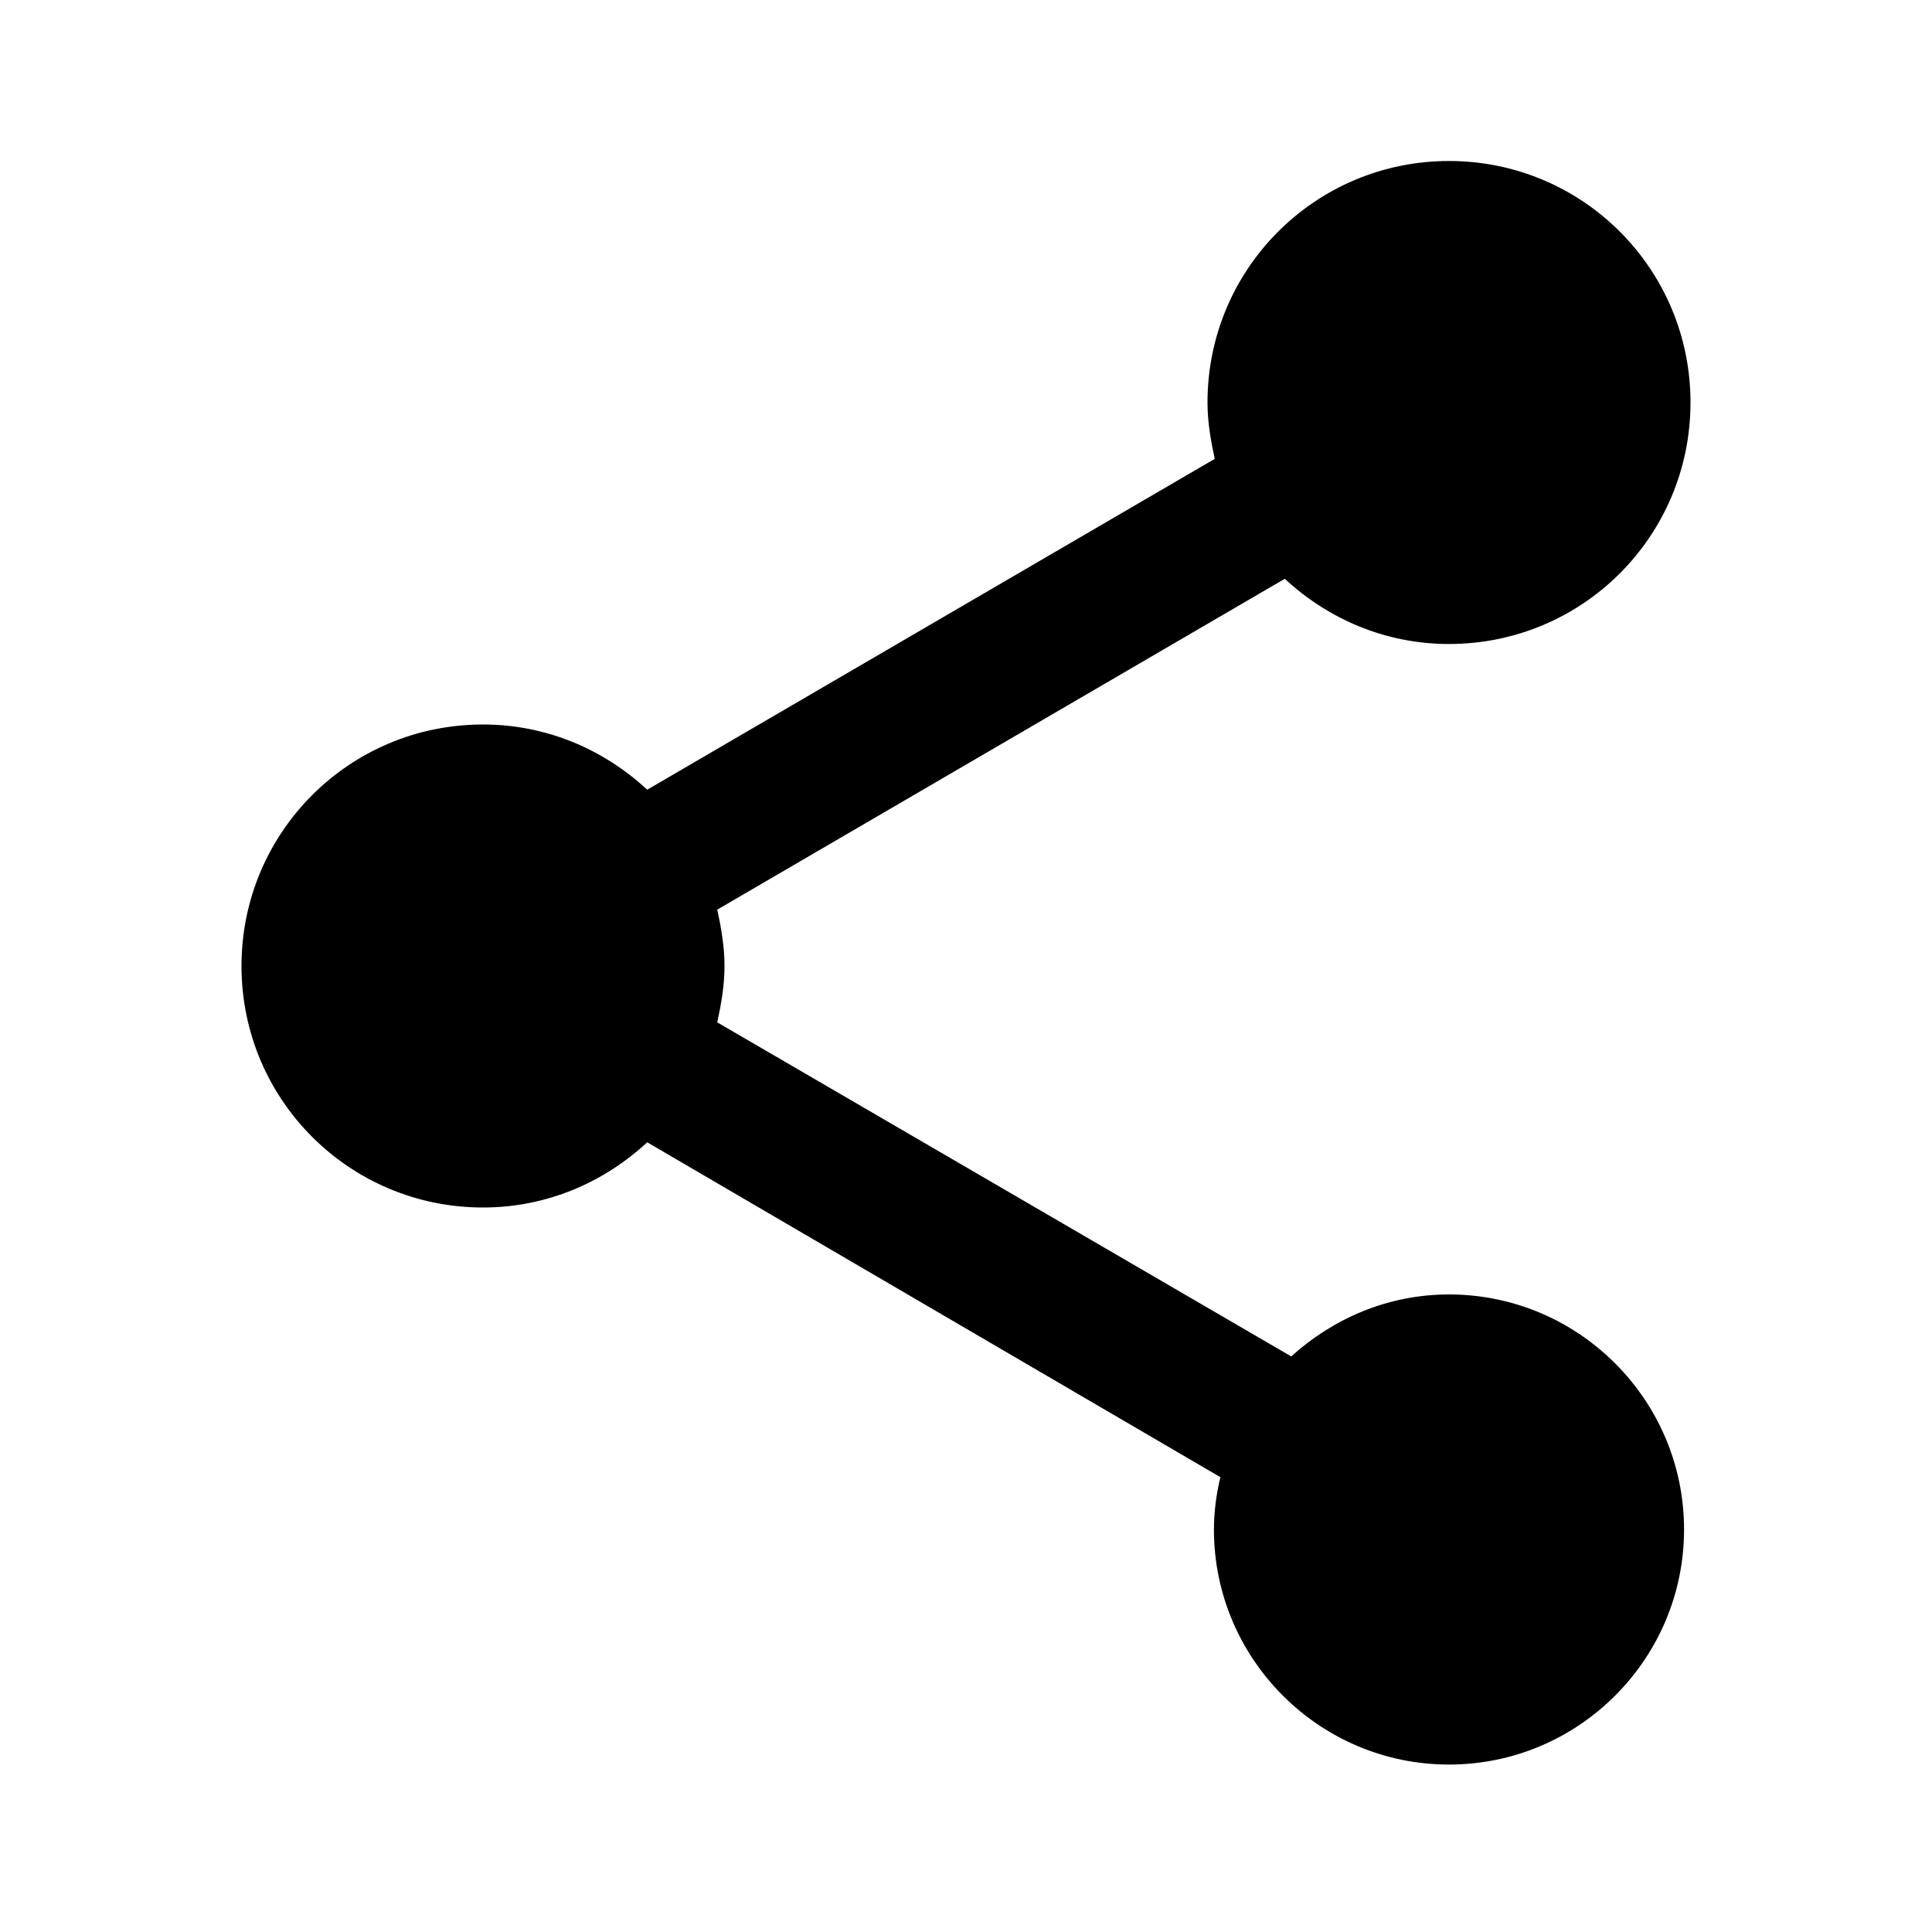
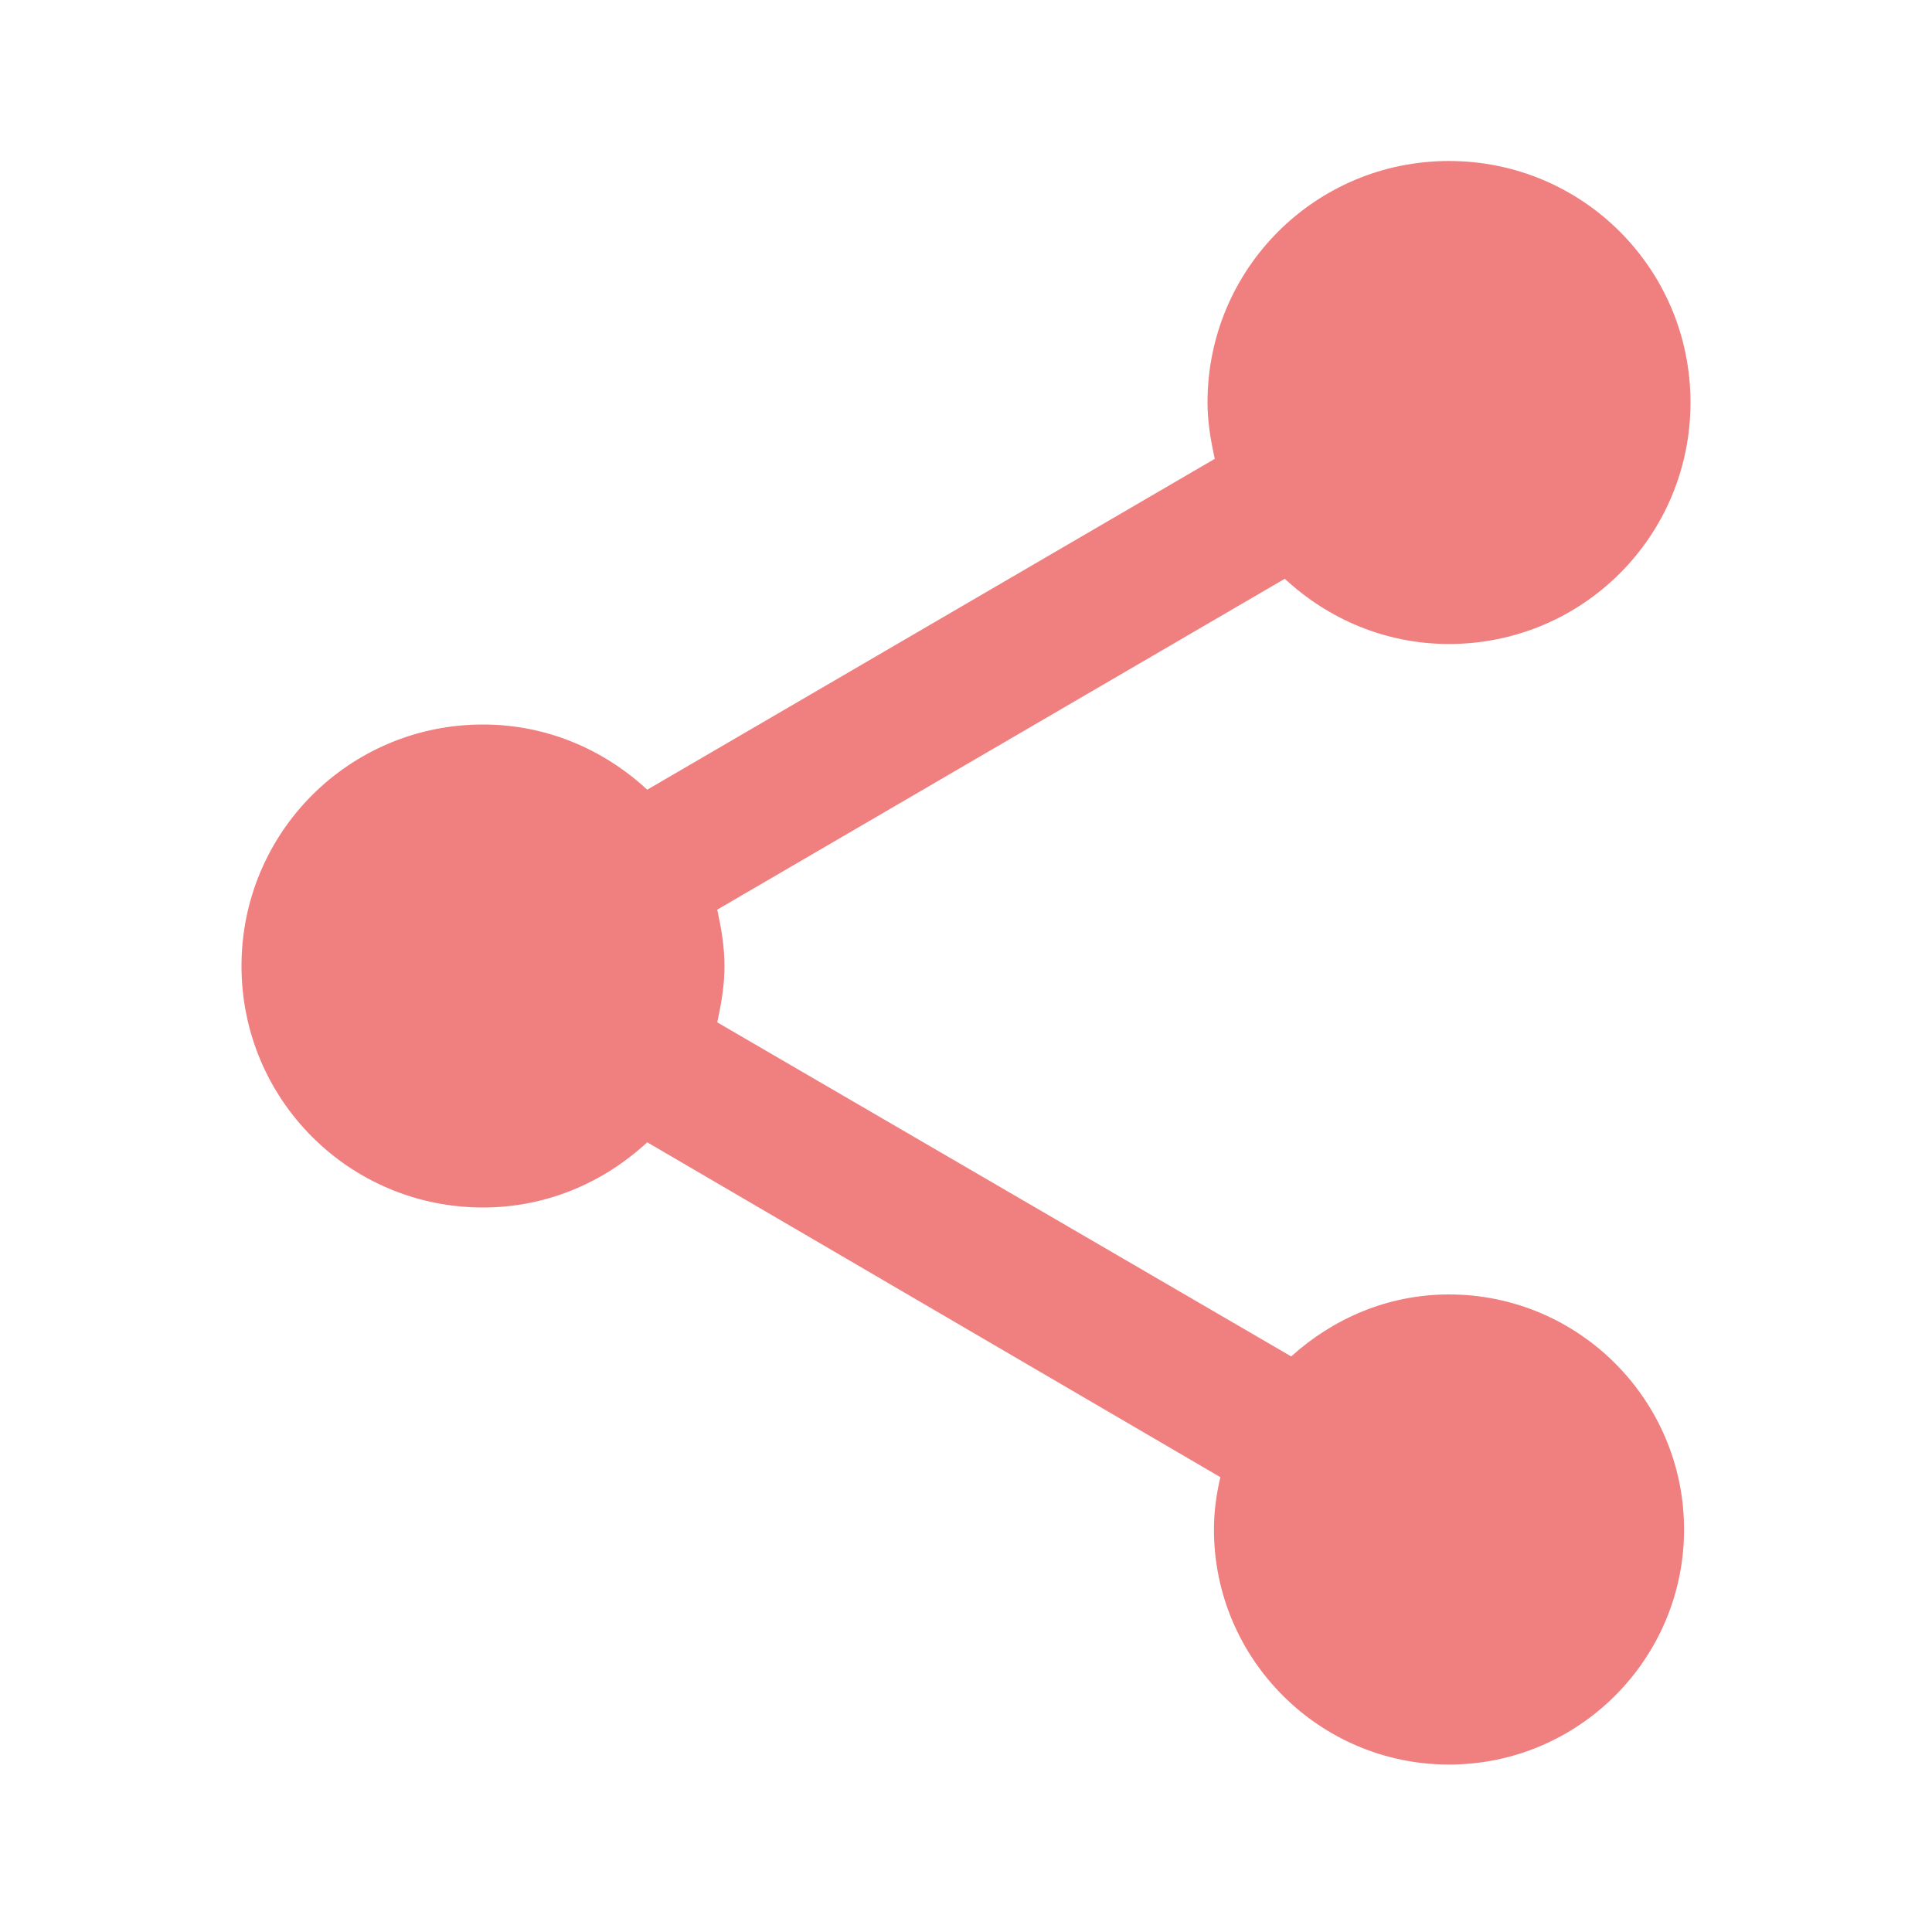
- <svg xmlns="http://www.w3.org/2000/svg" height="24px" viewBox="0 0 24 24" width="24px" fill="#000000">
+ <svg xmlns="http://www.w3.org/2000/svg" height="24px" viewBox="0 0 24 24" width="24px" fill="#f08080">
  <path d="M0 0h24v24H0z" fill="none" />
  <path d="M18 16.08c-.76 0-1.44.3-1.96.77L8.91 12.7c.05-.23.09-.46.09-.7s-.04-.47-.09-.7l7.05-4.11c.54.5 1.25.81 2.04.81 1.66 0 3-1.34 3-3s-1.34-3-3-3-3 1.34-3 3c0 .24.04.47.09.7L8.04 9.81C7.5 9.31 6.79 9 6 9c-1.66 0-3 1.34-3 3s1.34 3 3 3c.79 0 1.5-.31 2.04-.81l7.12 4.16c-.05.21-.08.43-.08.65 0 1.61 1.31 2.92 2.92 2.92 1.61 0 2.92-1.31 2.92-2.92s-1.31-2.92-2.92-2.92z" />
</svg>
